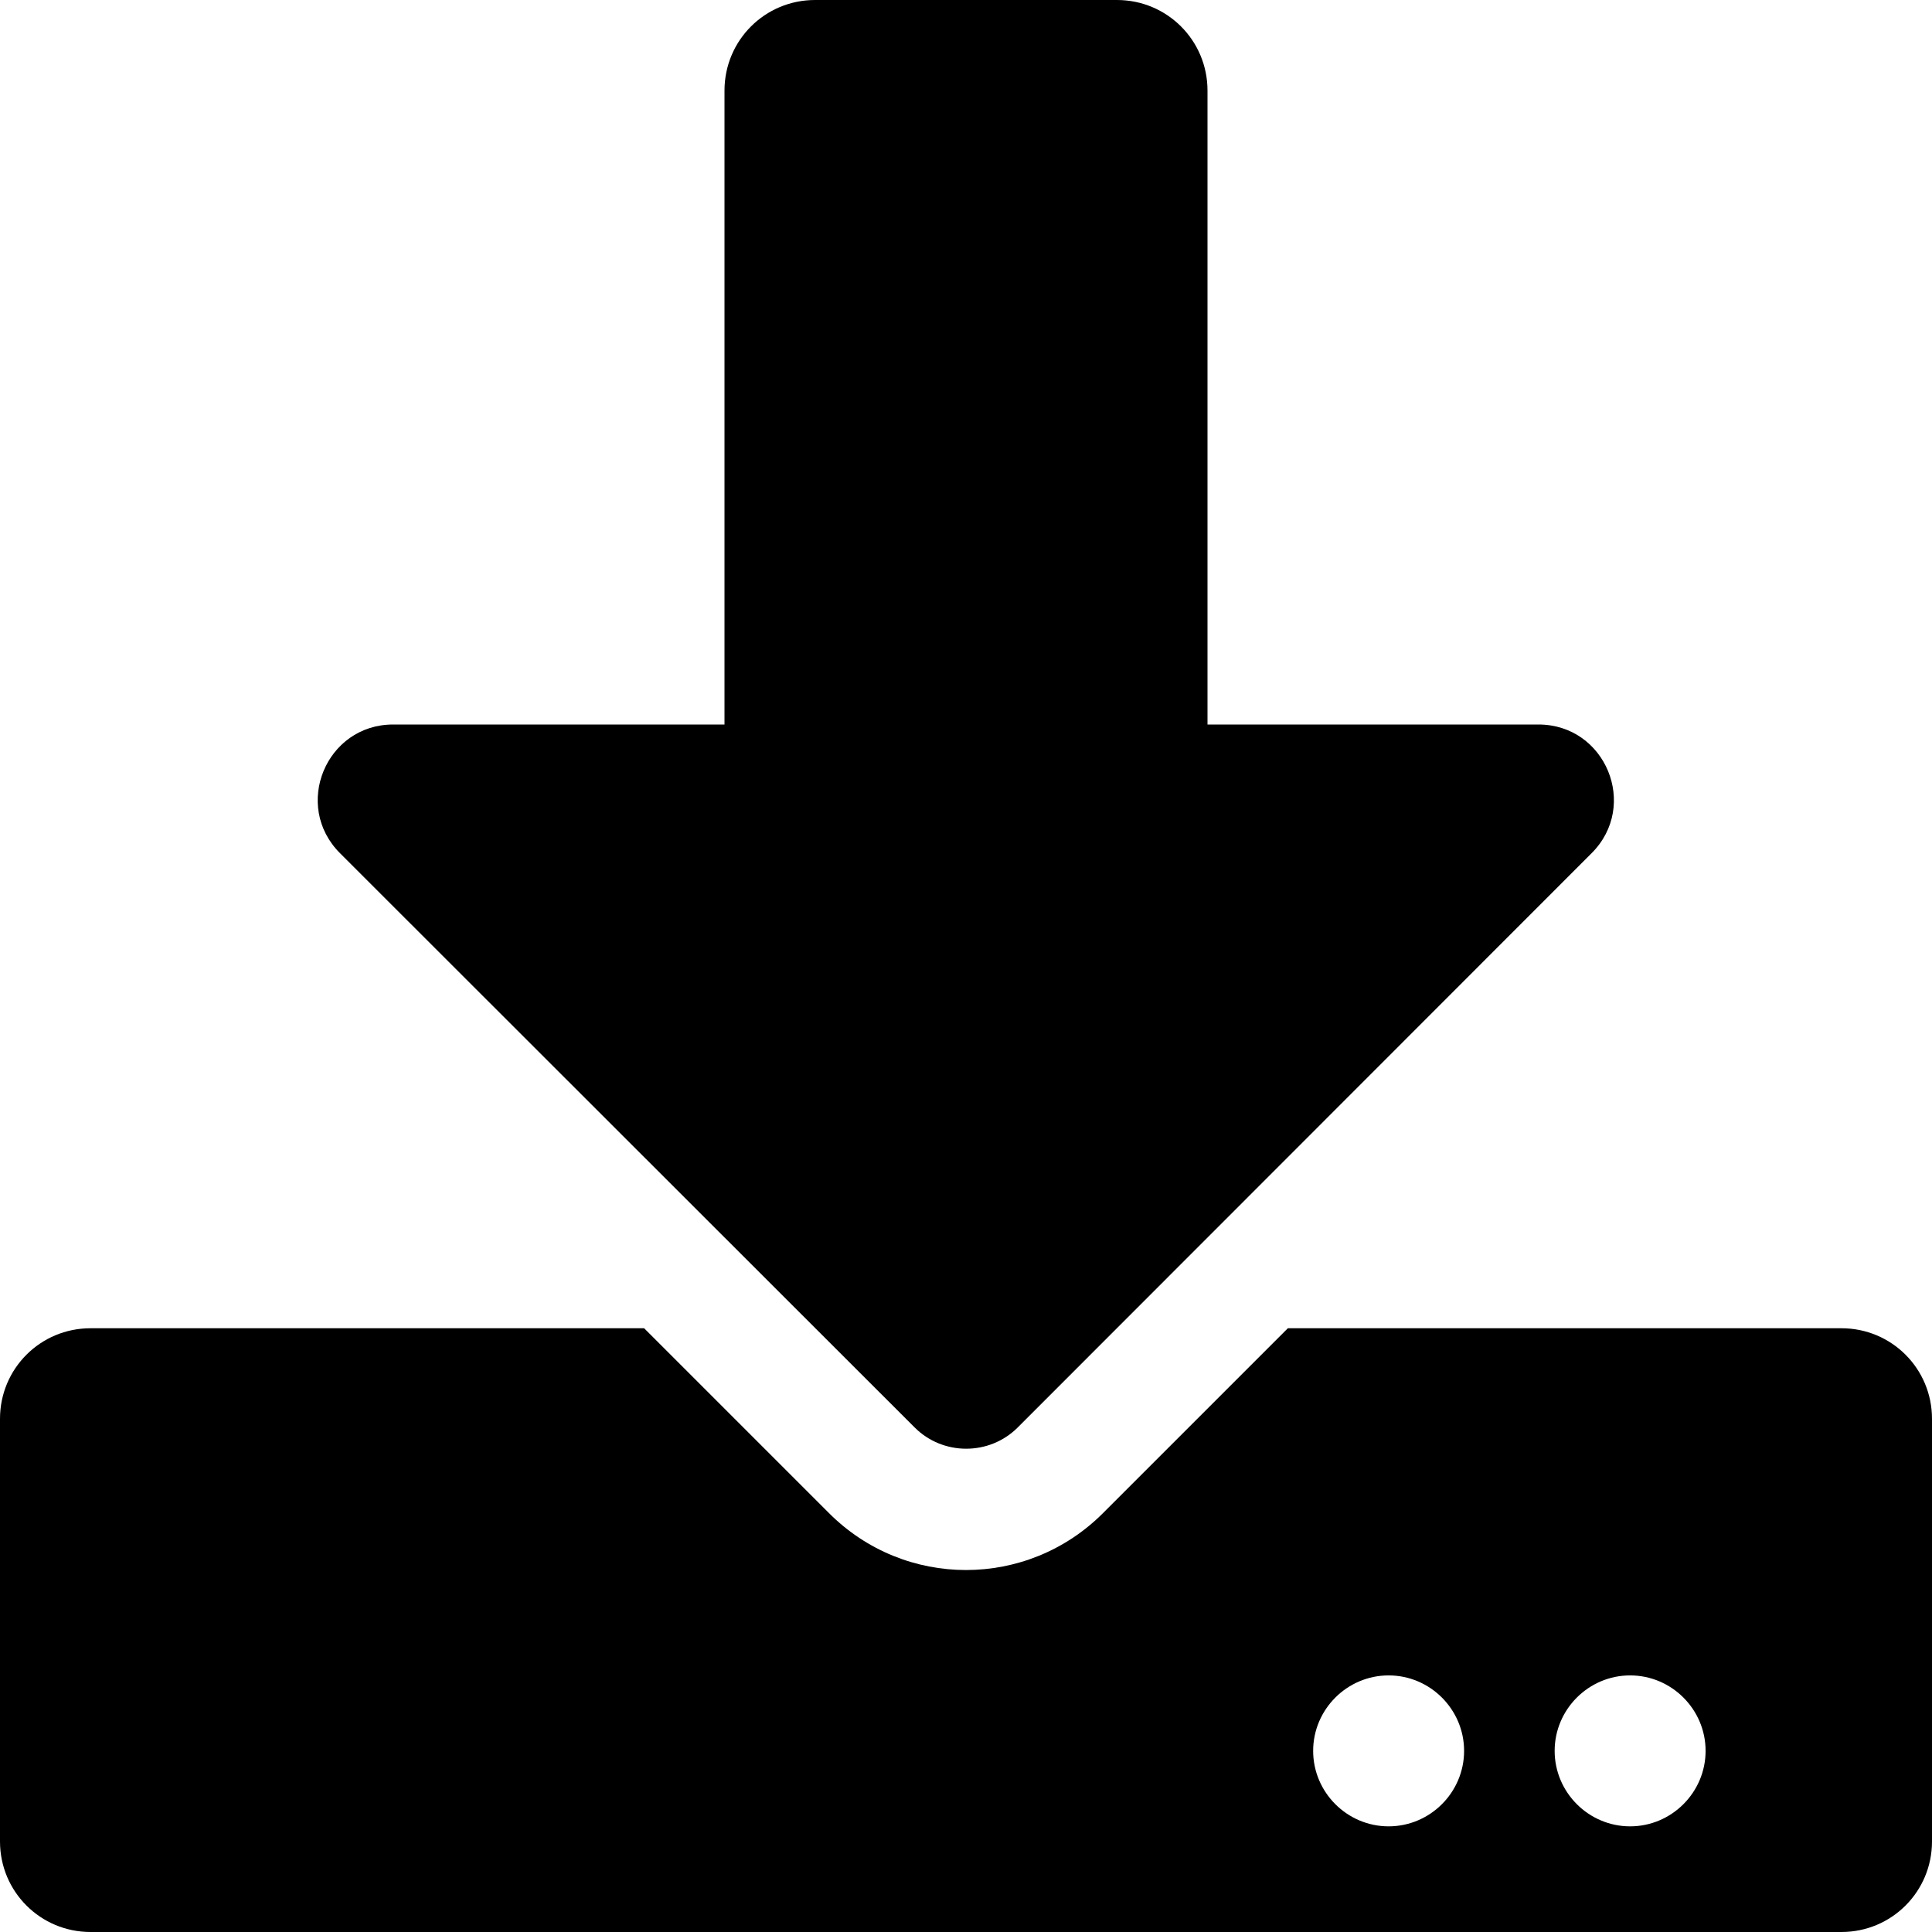
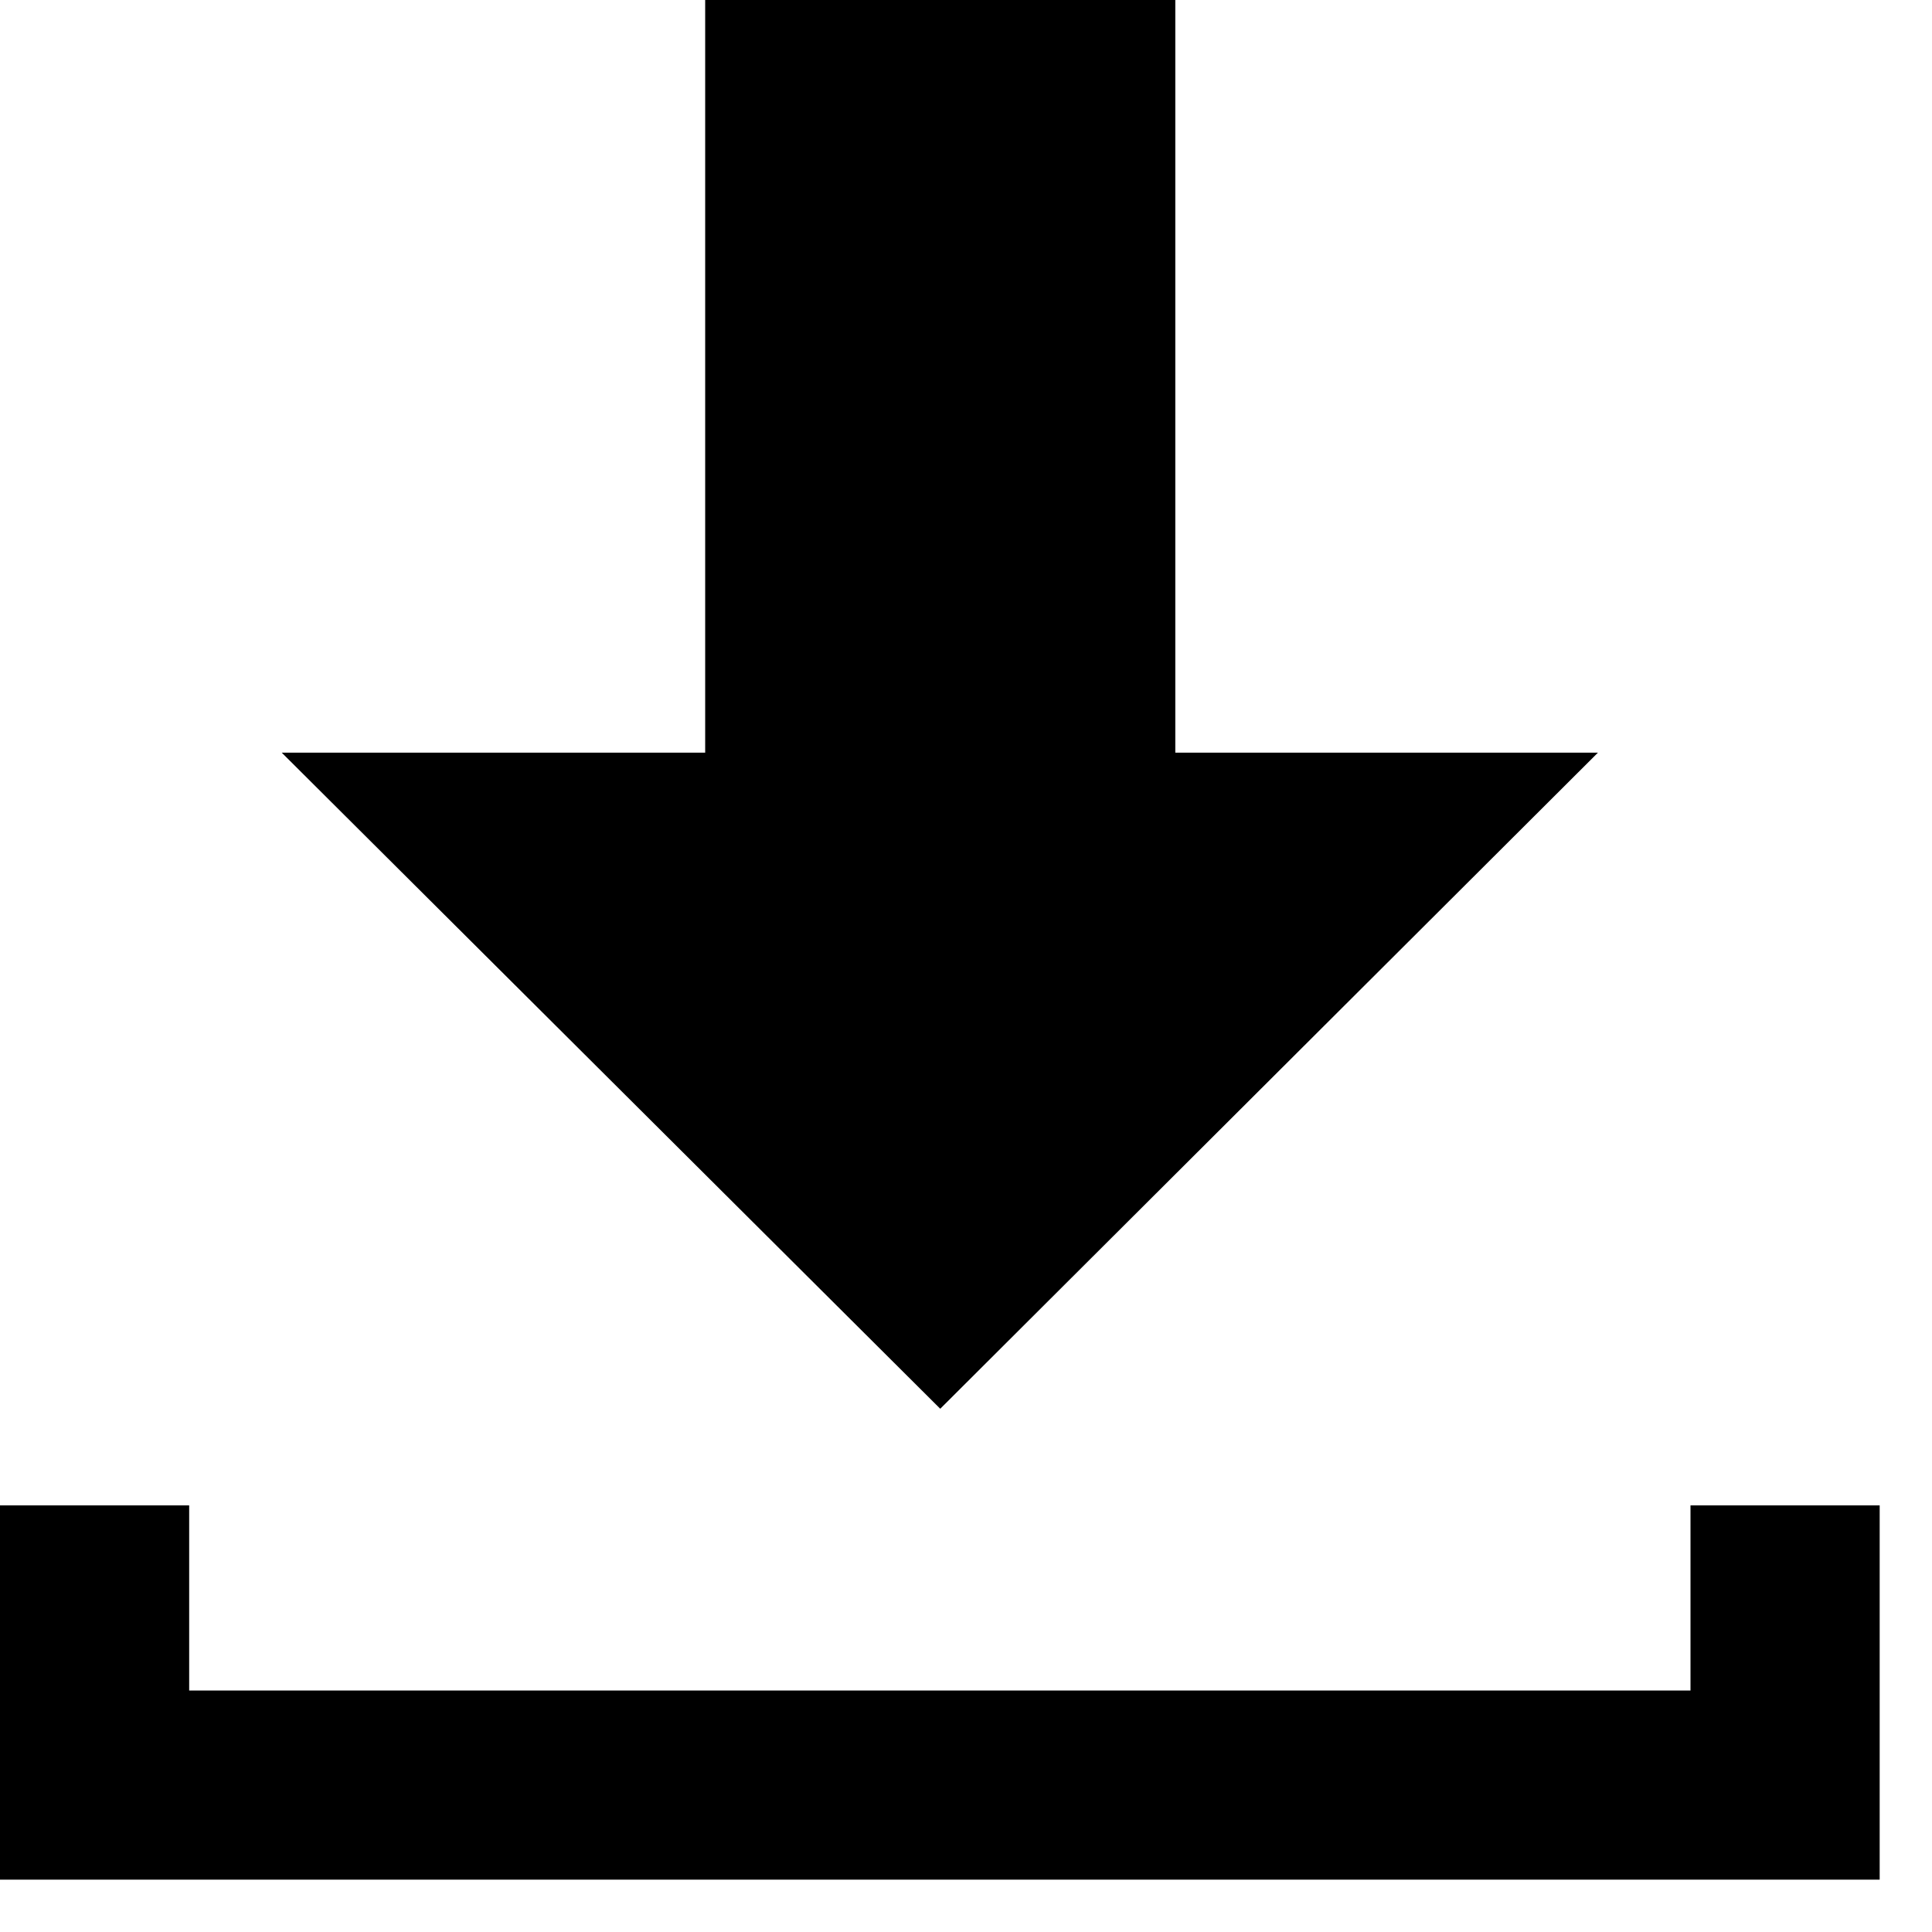
- <svg xmlns="http://www.w3.org/2000/svg" aria-hidden="true" focusable="false" data-prefix="fas" data-icon="download" class="svg-inline--fa fa-download fa-w-16" role="img" viewBox="0 0 512 512">
-   <path fill="currentColor" d="M216 0h80c13.3 0 24 10.7 24 24v168h87.7c17.8 0 26.7 21.5 14.1 34.1L269.7 378.3c-7.5 7.5-19.8 7.5-27.3 0L90.1 226.1c-12.6-12.6-3.7-34.1 14.1-34.1H192V24c0-13.3 10.7-24 24-24zm296 376v112c0 13.3-10.7 24-24 24H24c-13.3 0-24-10.7-24-24V376c0-13.3 10.7-24 24-24h146.7l49 49c20.1 20.1 52.5 20.1 72.6 0l49-49H488c13.3 0 24 10.7 24 24zm-124 88c0-11-9-20-20-20s-20 9-20 20 9 20 20 20 20-9 20-20zm64 0c0-11-9-20-20-20s-20 9-20 20 9 20 20 20 20-9 20-20z" />
+ <svg xmlns="http://www.w3.org/2000/svg" aria-hidden="true" focusable="false" role="img" viewBox="0 0 24 24">
+   <path fill="currentColor" d="M8.76 0v9.35H3.5l8.18 8.15 8.17-8.15H14.6V0H8.76zM21 18.7V21H2.35v-2.3H0v4.65h23.35V18.7H21z" />
</svg>
